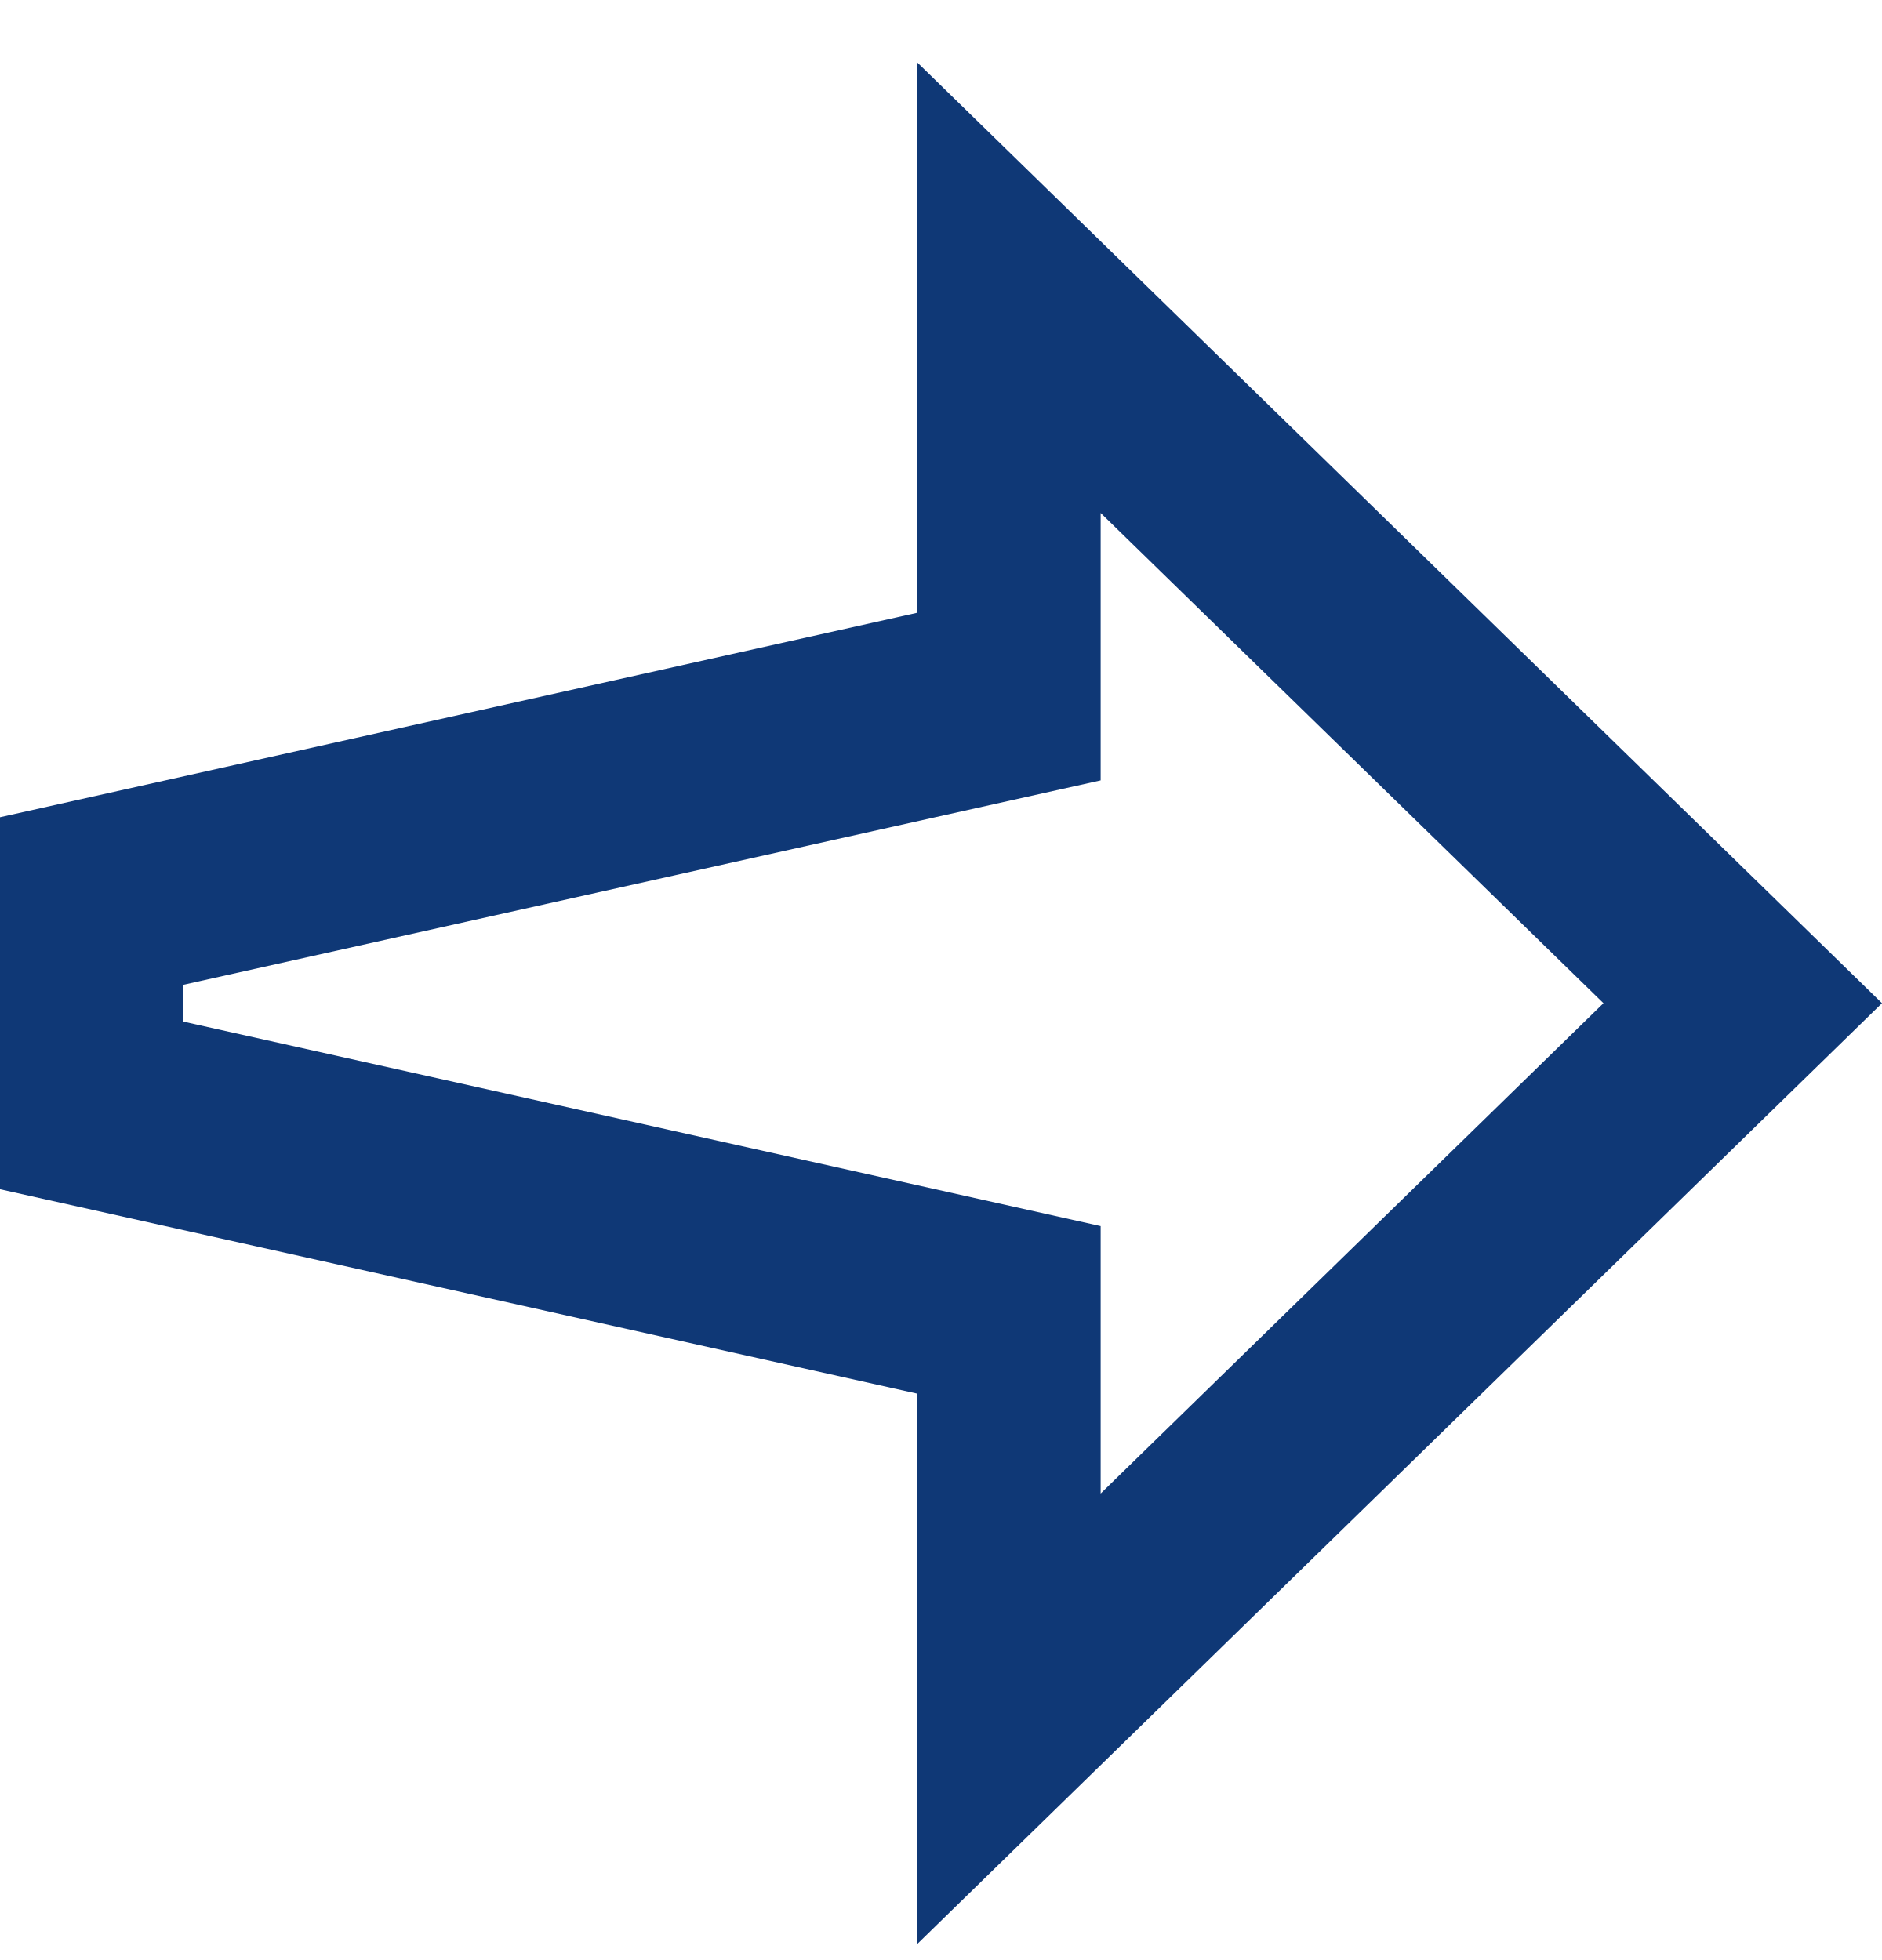
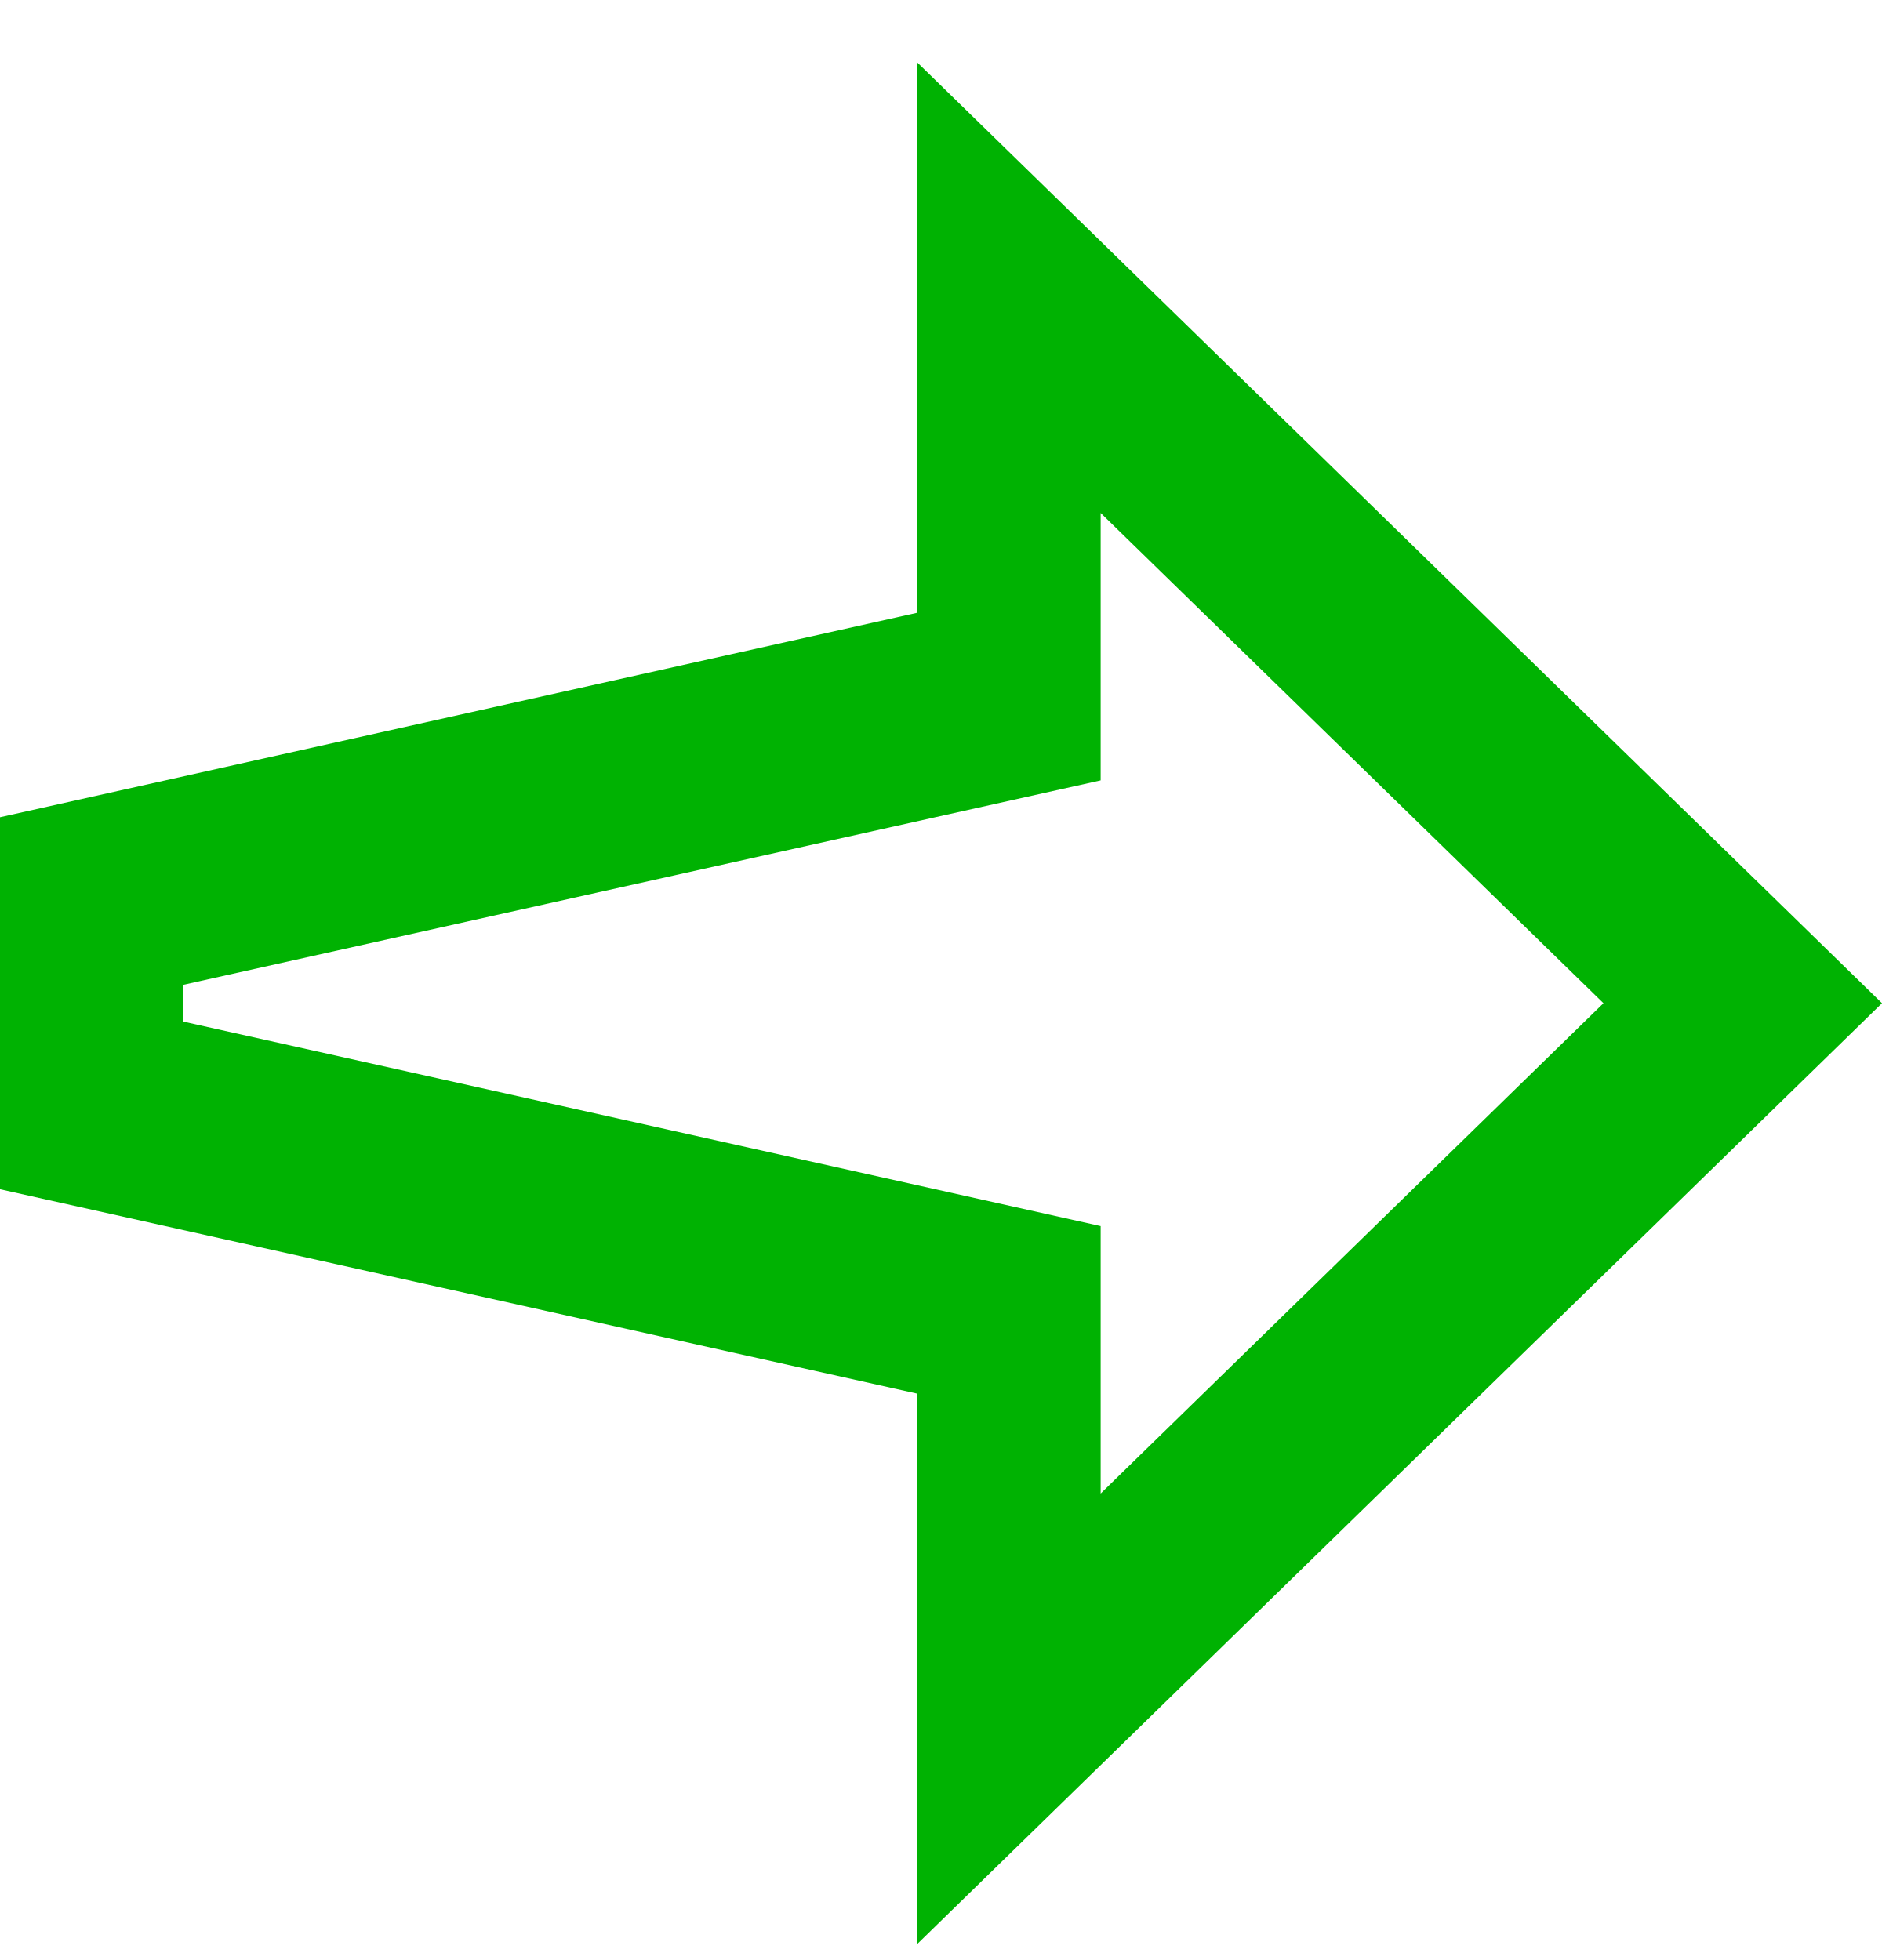
<svg xmlns="http://www.w3.org/2000/svg" width="24" height="25" viewBox="0 0 24 25" fill="none">
-   <path fill-rule="evenodd" clip-rule="evenodd" d="M0 15.169L11.697 17.776V24.796L24 12.796L11.697 0.796V7.816L0 10.424V15.169ZM14.036 6.543L20.448 12.796L14.036 19.05V15.639L2.339 13.031V12.561L14.036 9.954V6.543Z" fill="#0F3876" />
+   <path fill-rule="evenodd" clip-rule="evenodd" d="M0 15.169L11.697 17.776V24.796L24 12.796L11.697 0.796V7.816L0 10.424V15.169ZM14.036 6.543L20.448 12.796L14.036 19.05V15.639L2.339 13.031V12.561L14.036 9.954V6.543Z" fill="#00b202" />
</svg>
